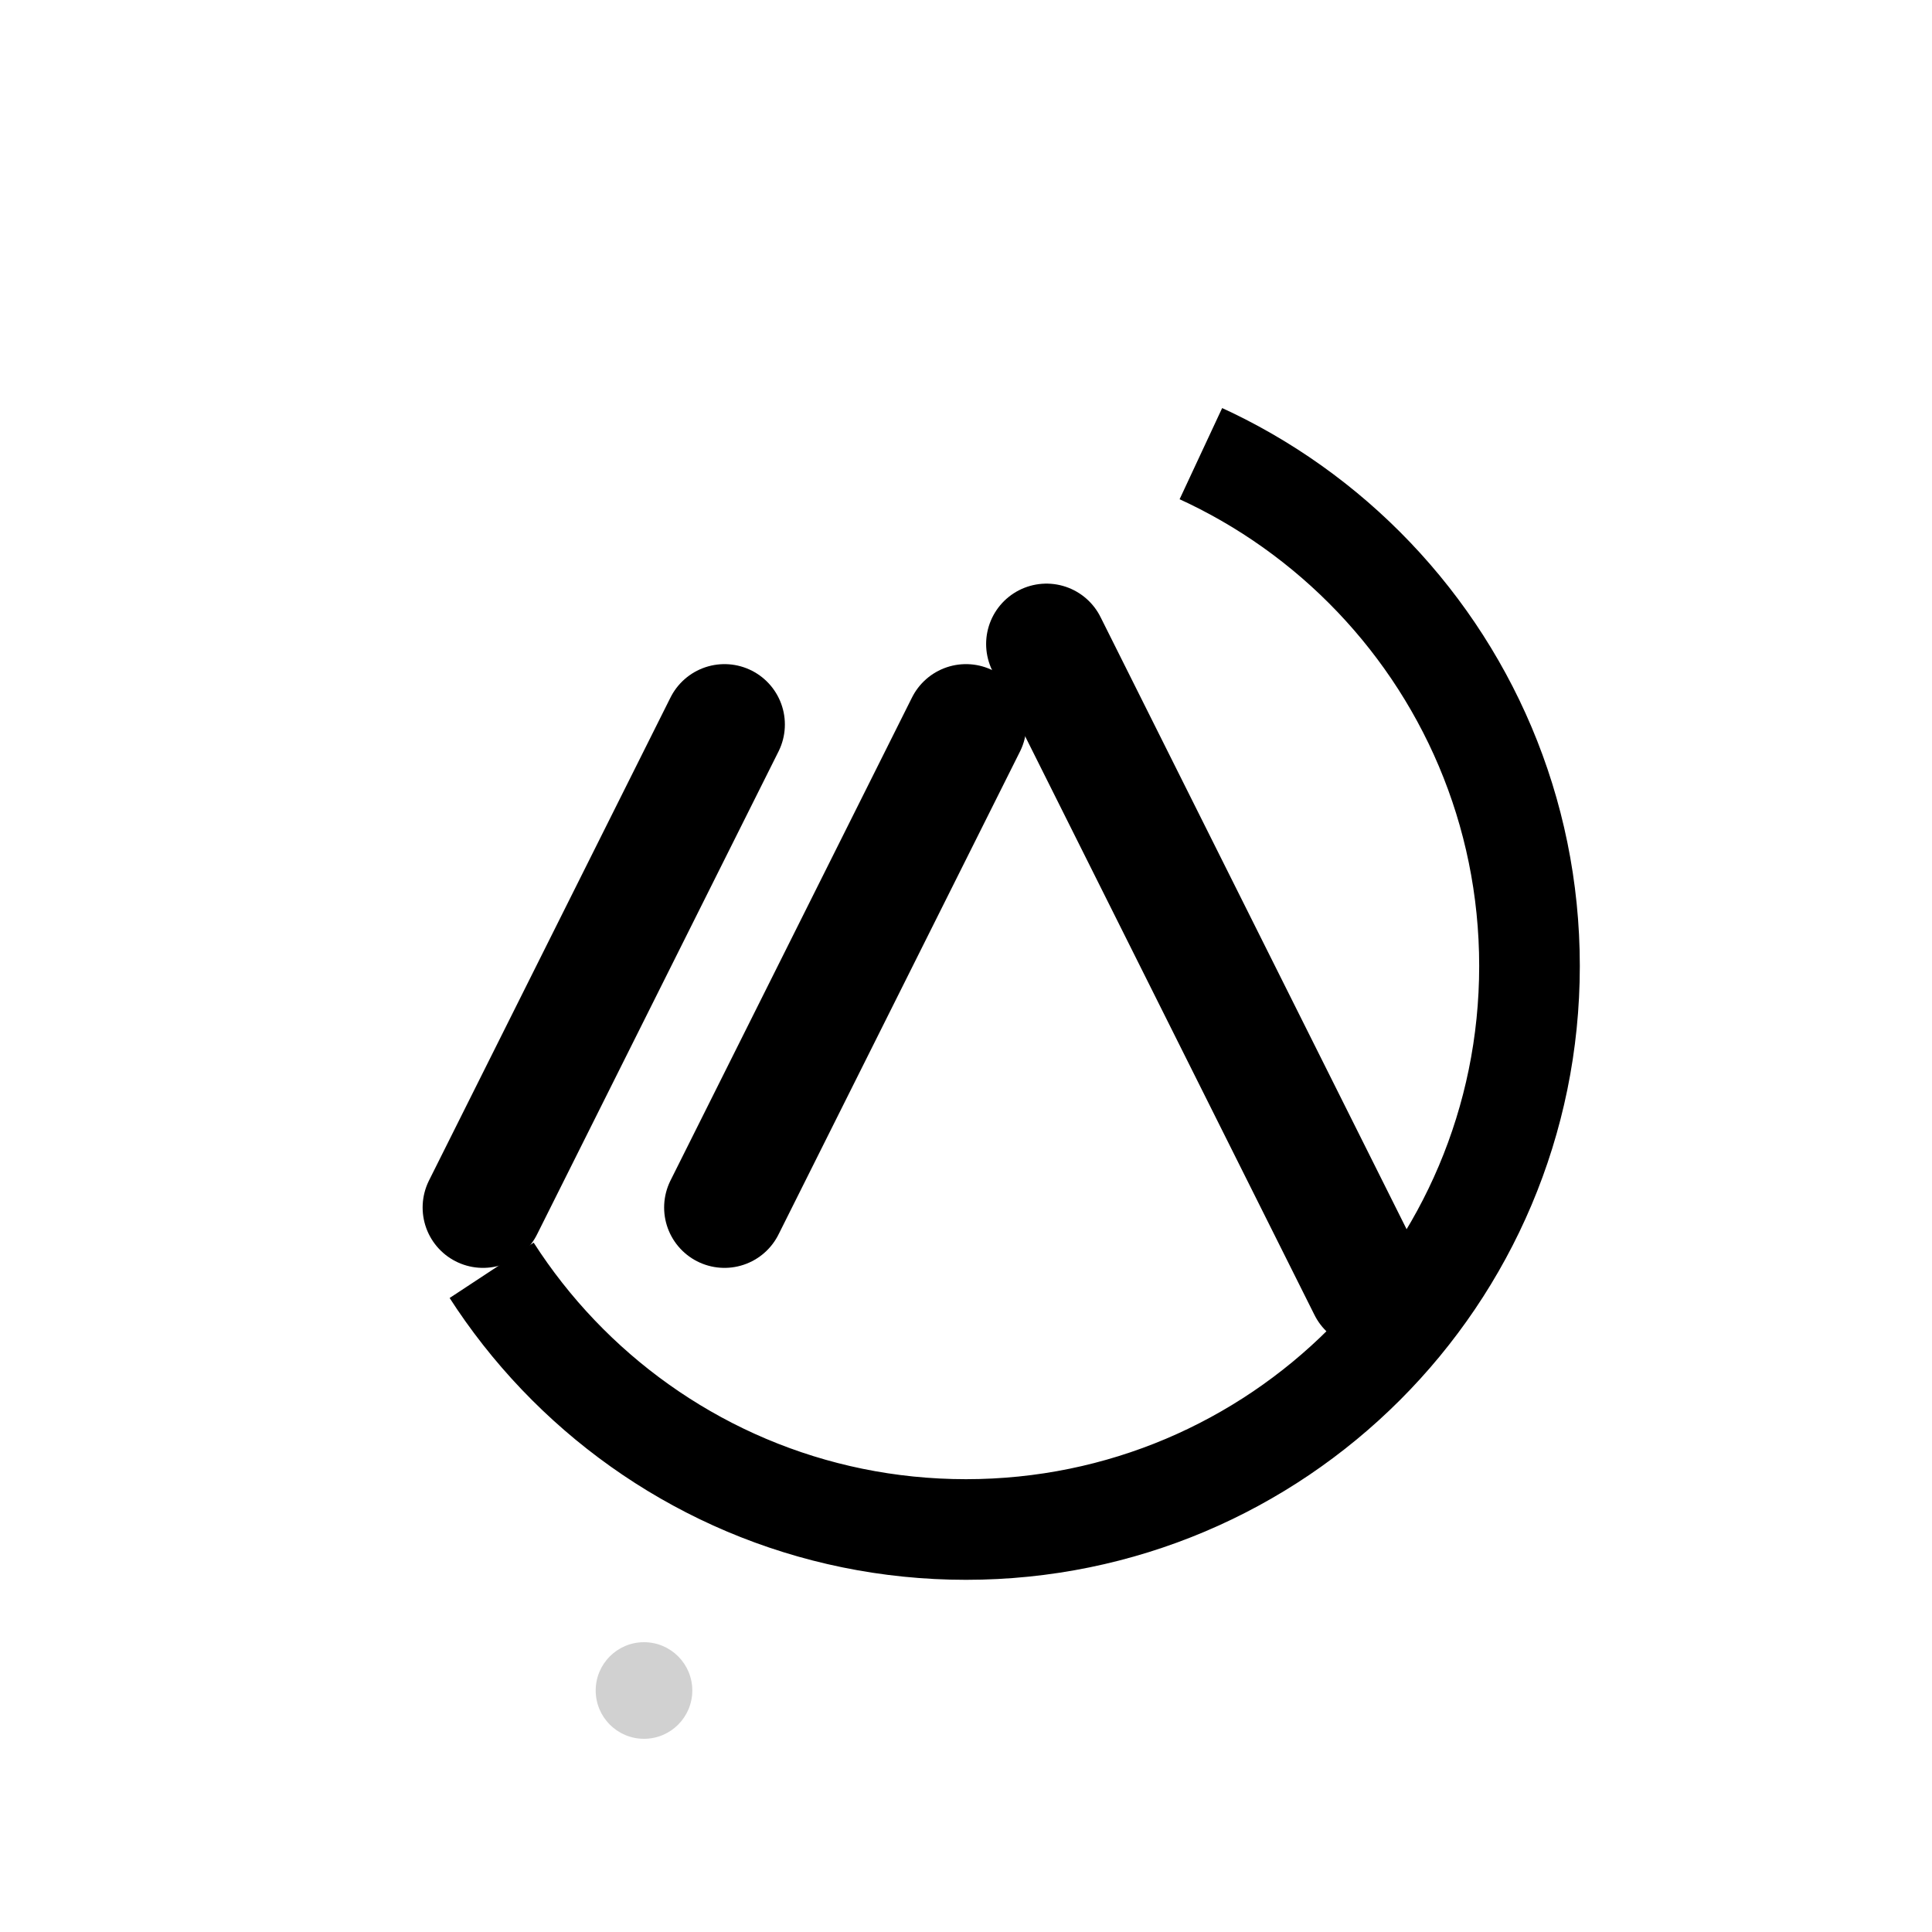
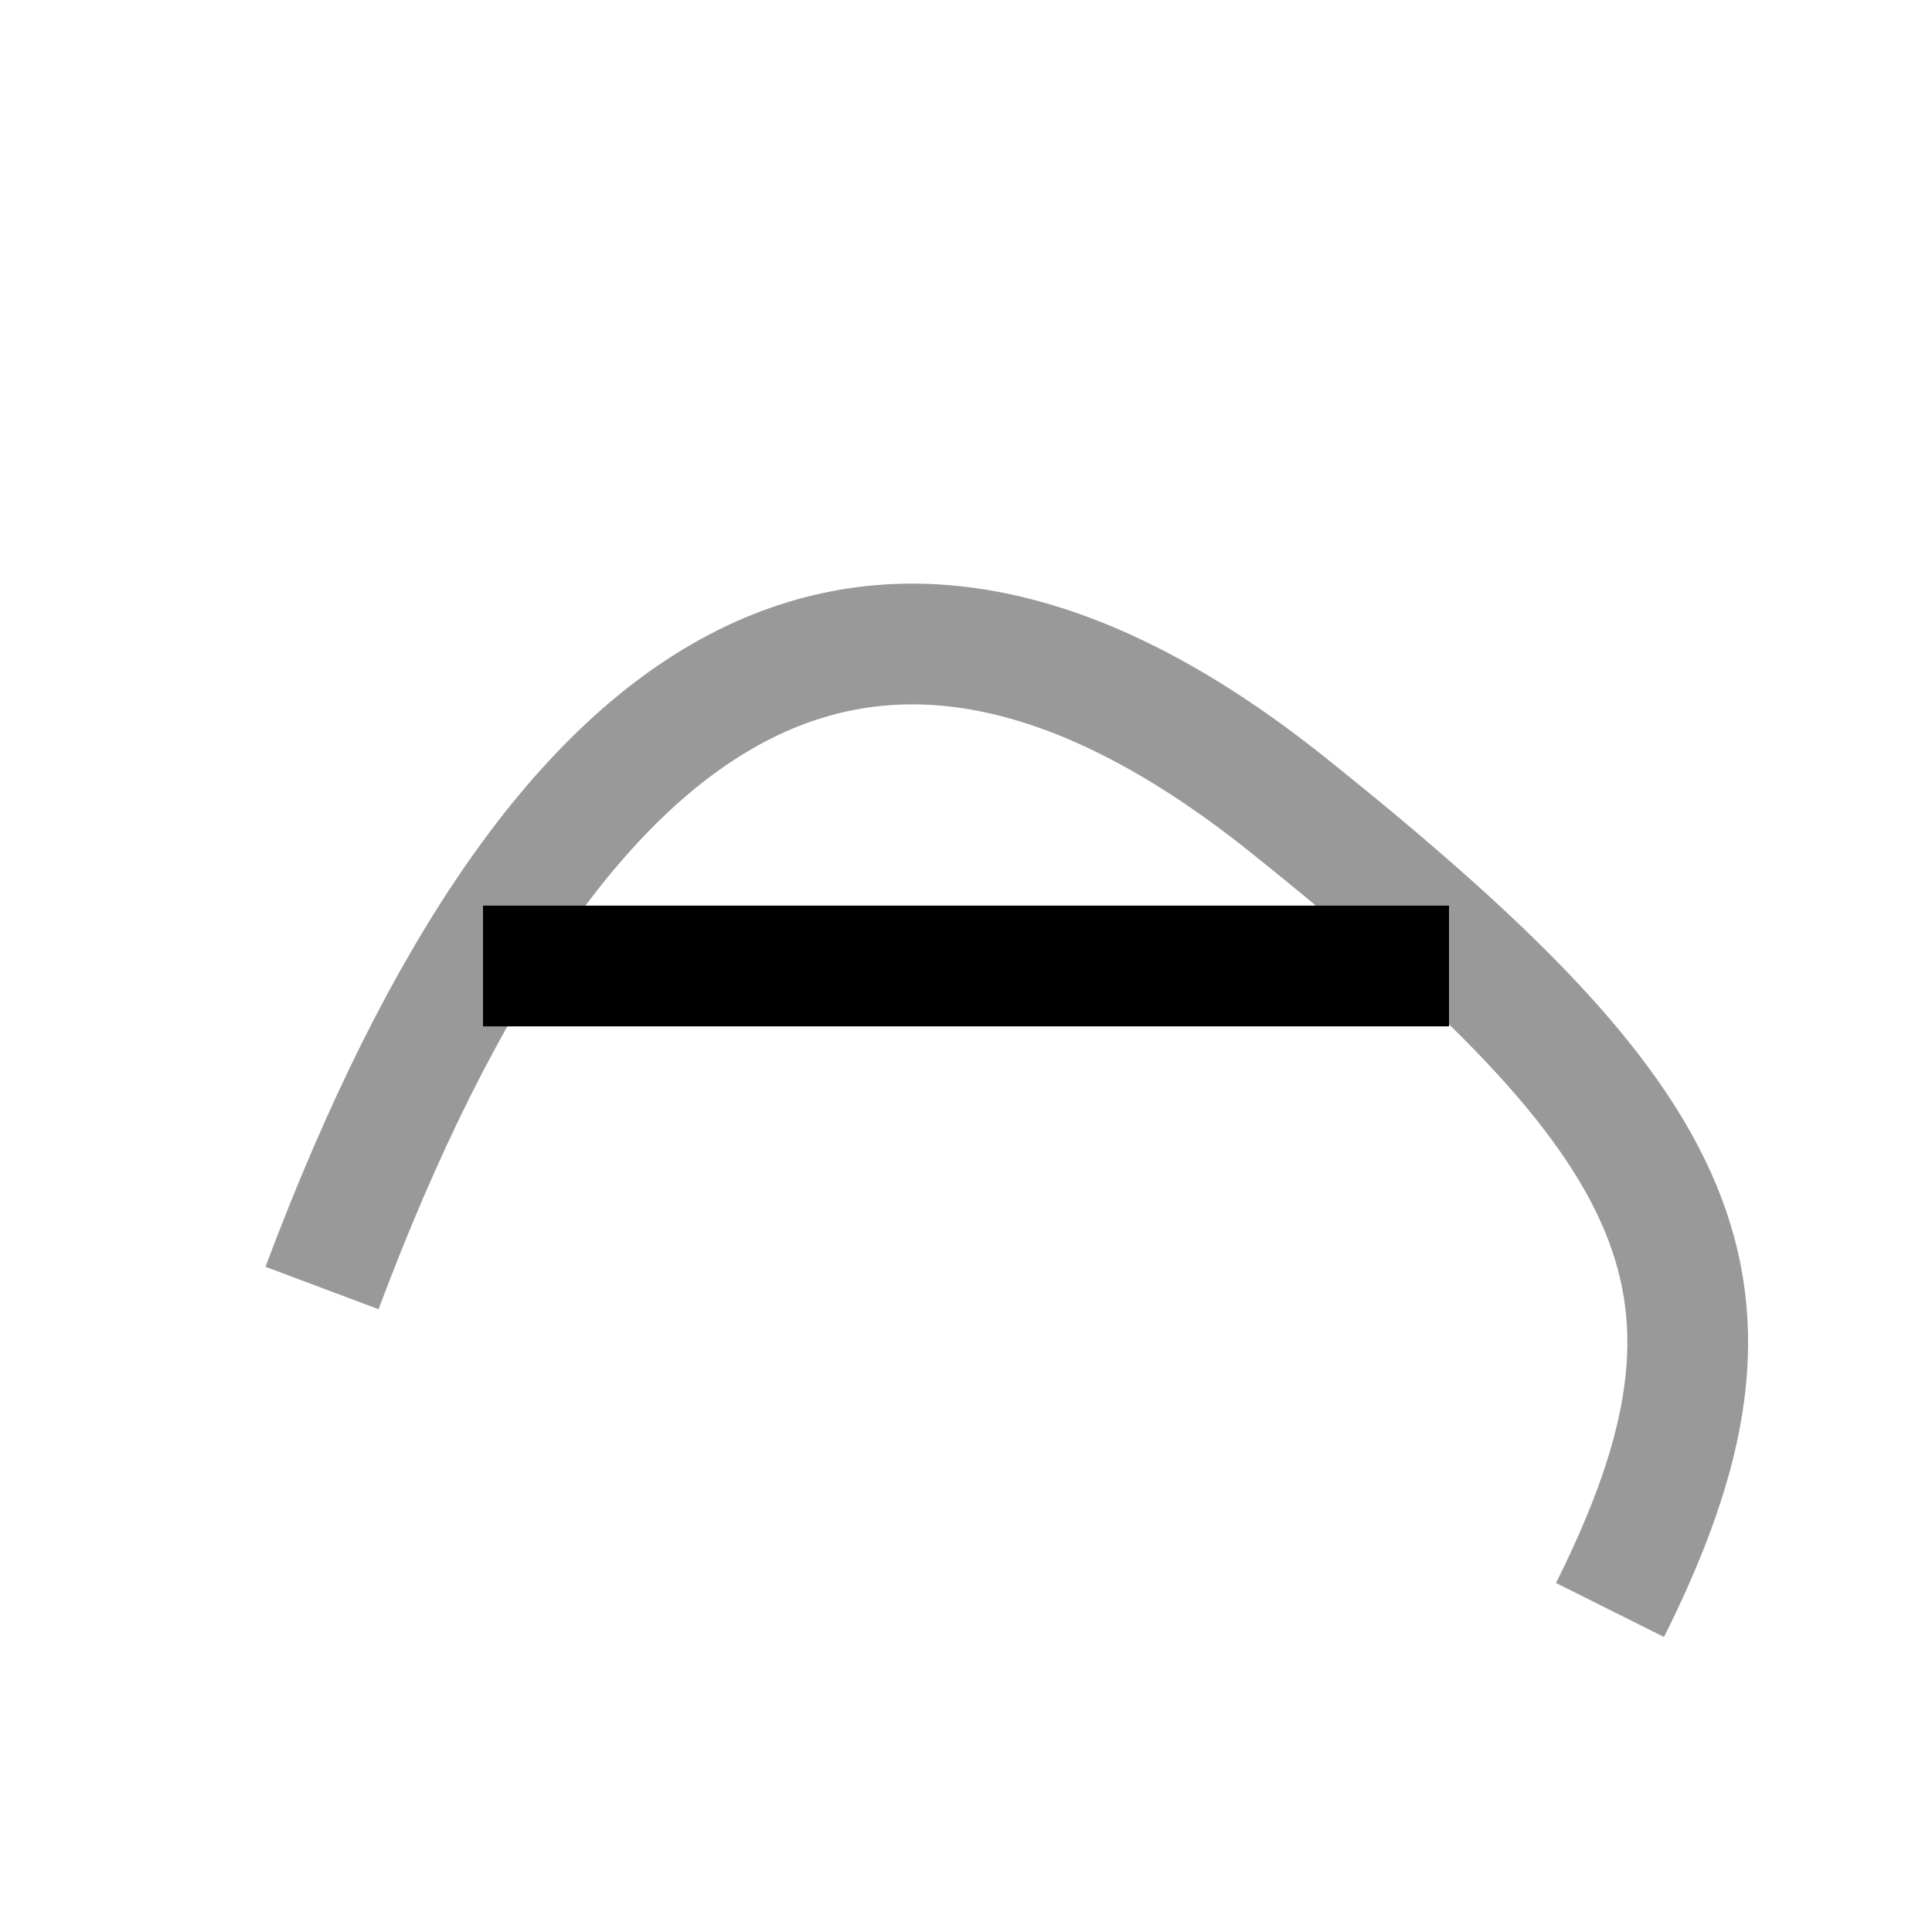
<svg xmlns="http://www.w3.org/2000/svg" viewBox="0 0 24 24">
-   <style>.t{stroke:currentColor;stroke-width:1.5;stroke-linecap:round;animation:fl 1s ease-in-out infinite}.r{fill:none;stroke:currentColor;stroke-width:1.25;stroke-dasharray:18;animation:sp 1.6s linear infinite;transform-origin:12px 12px}@keyframes fl{0%,100%{opacity:.35}50%{opacity:1}}@keyframes sp{0%{stroke-dashoffset:18;transform:rotate(0deg)}100%{stroke-dashoffset:-18;transform:rotate(360deg)}}</style>
-   <circle class="r" cx="12" cy="12" r="7" />
-   <line class="t" x1="6" y1="15" x2="9" y2="9" />
-   <line class="t" x1="9" y1="15" x2="12" y2="9" />
-   <line class="t" x1="13" y1="8" x2="17" y2="16" />
-   <circle cx="8" cy="21" r="0.60" fill="currentColor" opacity="0.18" />
+   <style>.c{fill:none;stroke:currentColor;stroke-width:1.5;opacity:.4}.t{stroke:currentColor;stroke-width:1.5;animation:ht 1.8s ease-in-out infinite}@keyframes ht{0%,100%{transform:translateY(0);opacity:.35}50%{transform:translateY(-1px);opacity:1}}</style>
+   <path class="c" d="M4 16c3-8 7-10 12-6s6 6 4 10" />
+   <line class="t" x1="6" y1="12" x2="18" y2="12" />
</svg>
